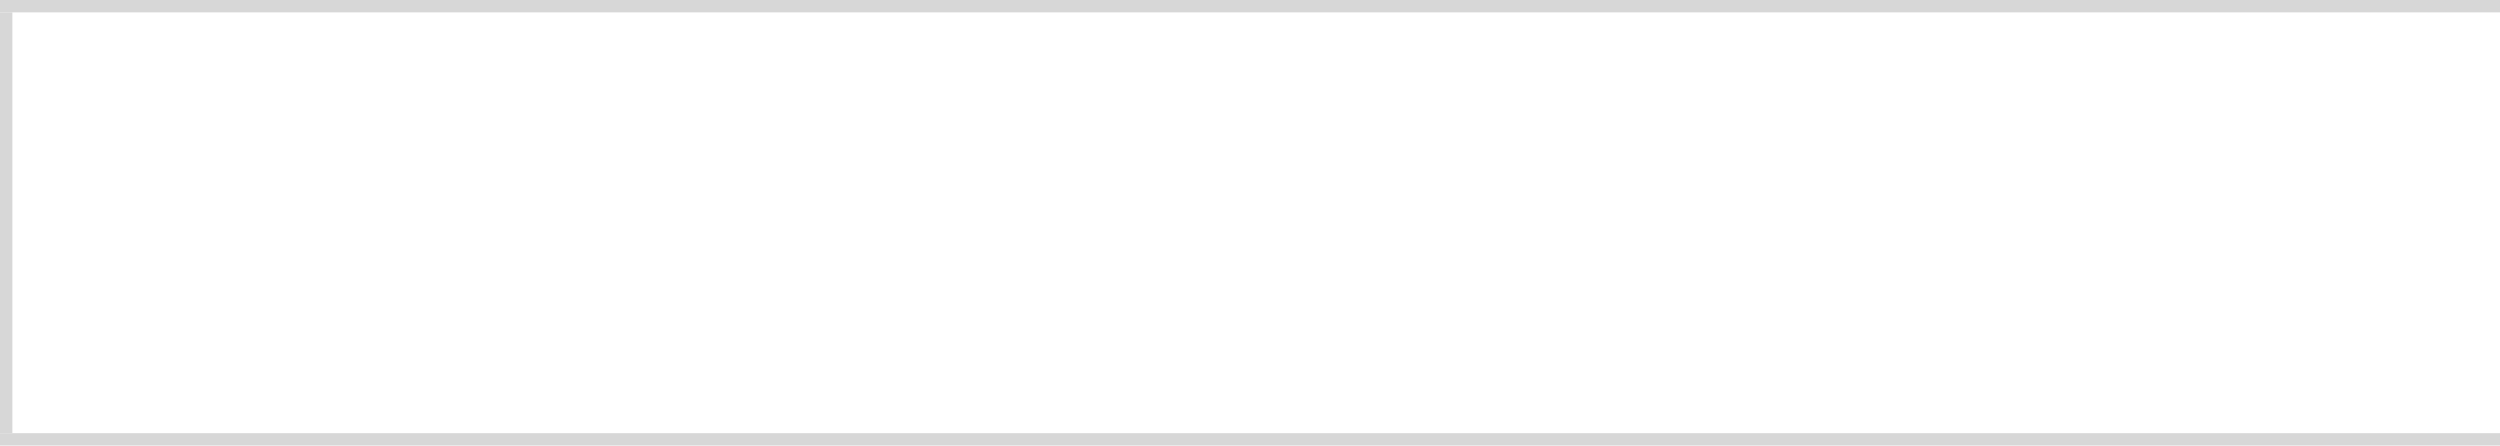
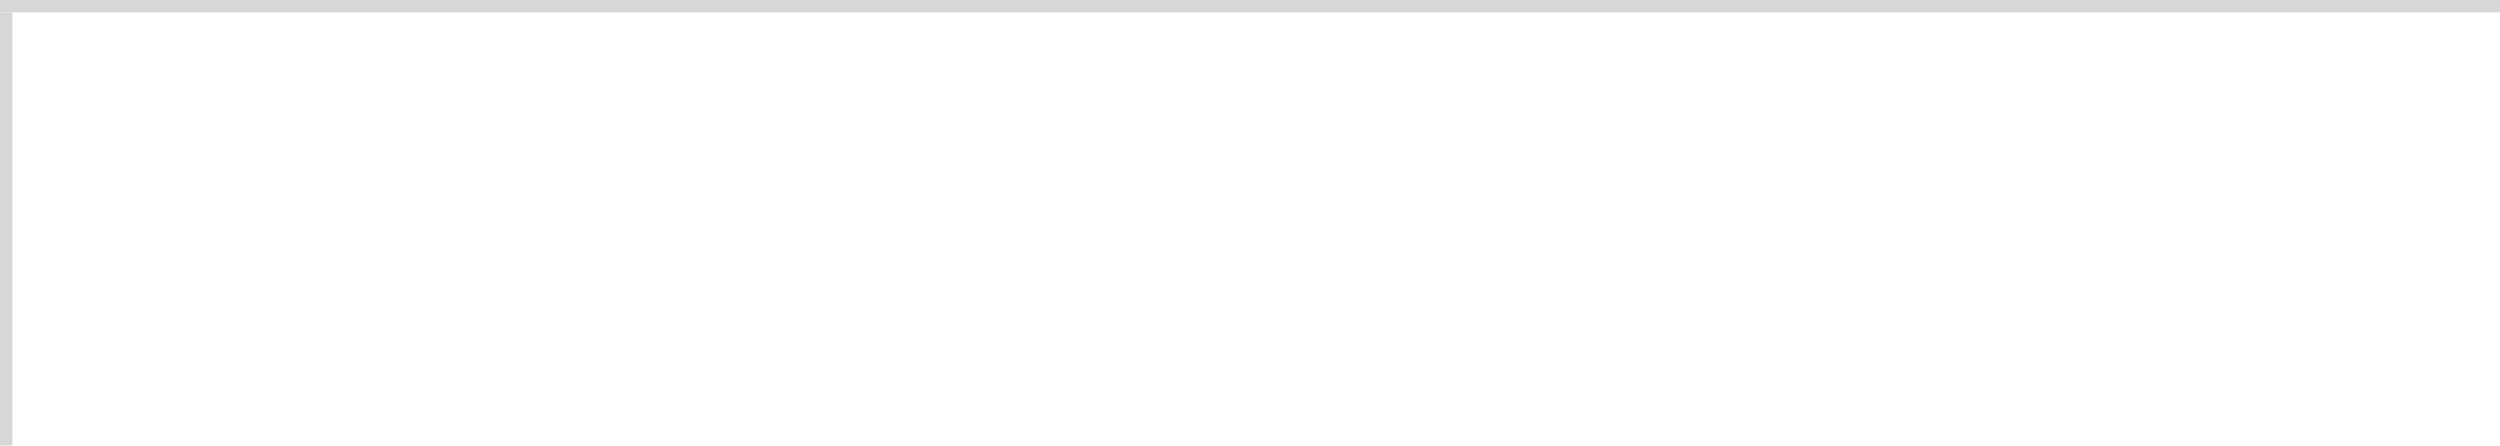
- <svg xmlns="http://www.w3.org/2000/svg" version="1.1" width="202px" height="36px" viewBox="1319 252 202 36">
-   <path d="M 1 1  L 202 1  L 202 35  L 1 35  L 1 1  Z " fill-rule="nonzero" fill="rgba(255, 255, 255, 1)" stroke="none" transform="matrix(1 0 0 1 1319 252 )" class="fill" />
-   <path d="M 0.5 1  L 0.5 35  " stroke-width="1" stroke-dasharray="0" stroke="rgba(215, 215, 215, 1)" fill="none" transform="matrix(1 0 0 1 1319 252 )" class="stroke" />
-   <path d="M 0 0.5  L 202 0.5  " stroke-width="1" stroke-dasharray="0" stroke="rgba(215, 215, 215, 1)" fill="none" transform="matrix(1 0 0 1 1319 252 )" class="stroke" />
-   <path d="M 0 35.5  L 202 35.5  " stroke-width="1" stroke-dasharray="0" stroke="rgba(215, 215, 215, 1)" fill="none" transform="matrix(1 0 0 1 1319 252 )" class="stroke" />
+ <svg xmlns="http://www.w3.org/2000/svg" version="1.1" width="202px" height="36px" viewBox="1319 216 202 36">
+   <path d="M 1 1  L 202 1  L 202 36  L 1 36  L 1 1  Z " fill-rule="nonzero" fill="rgba(255, 255, 255, 1)" stroke="none" transform="matrix(1 0 0 1 1319 216 )" class="fill" />
+   <path d="M 0.5 1  L 0.5 36  " stroke-width="1" stroke-dasharray="0" stroke="rgba(215, 215, 215, 1)" fill="none" transform="matrix(1 0 0 1 1319 216 )" class="stroke" />
+   <path d="M 0 0.5  L 202 0.5  " stroke-width="1" stroke-dasharray="0" stroke="rgba(215, 215, 215, 1)" fill="none" transform="matrix(1 0 0 1 1319 216 )" class="stroke" />
</svg>
